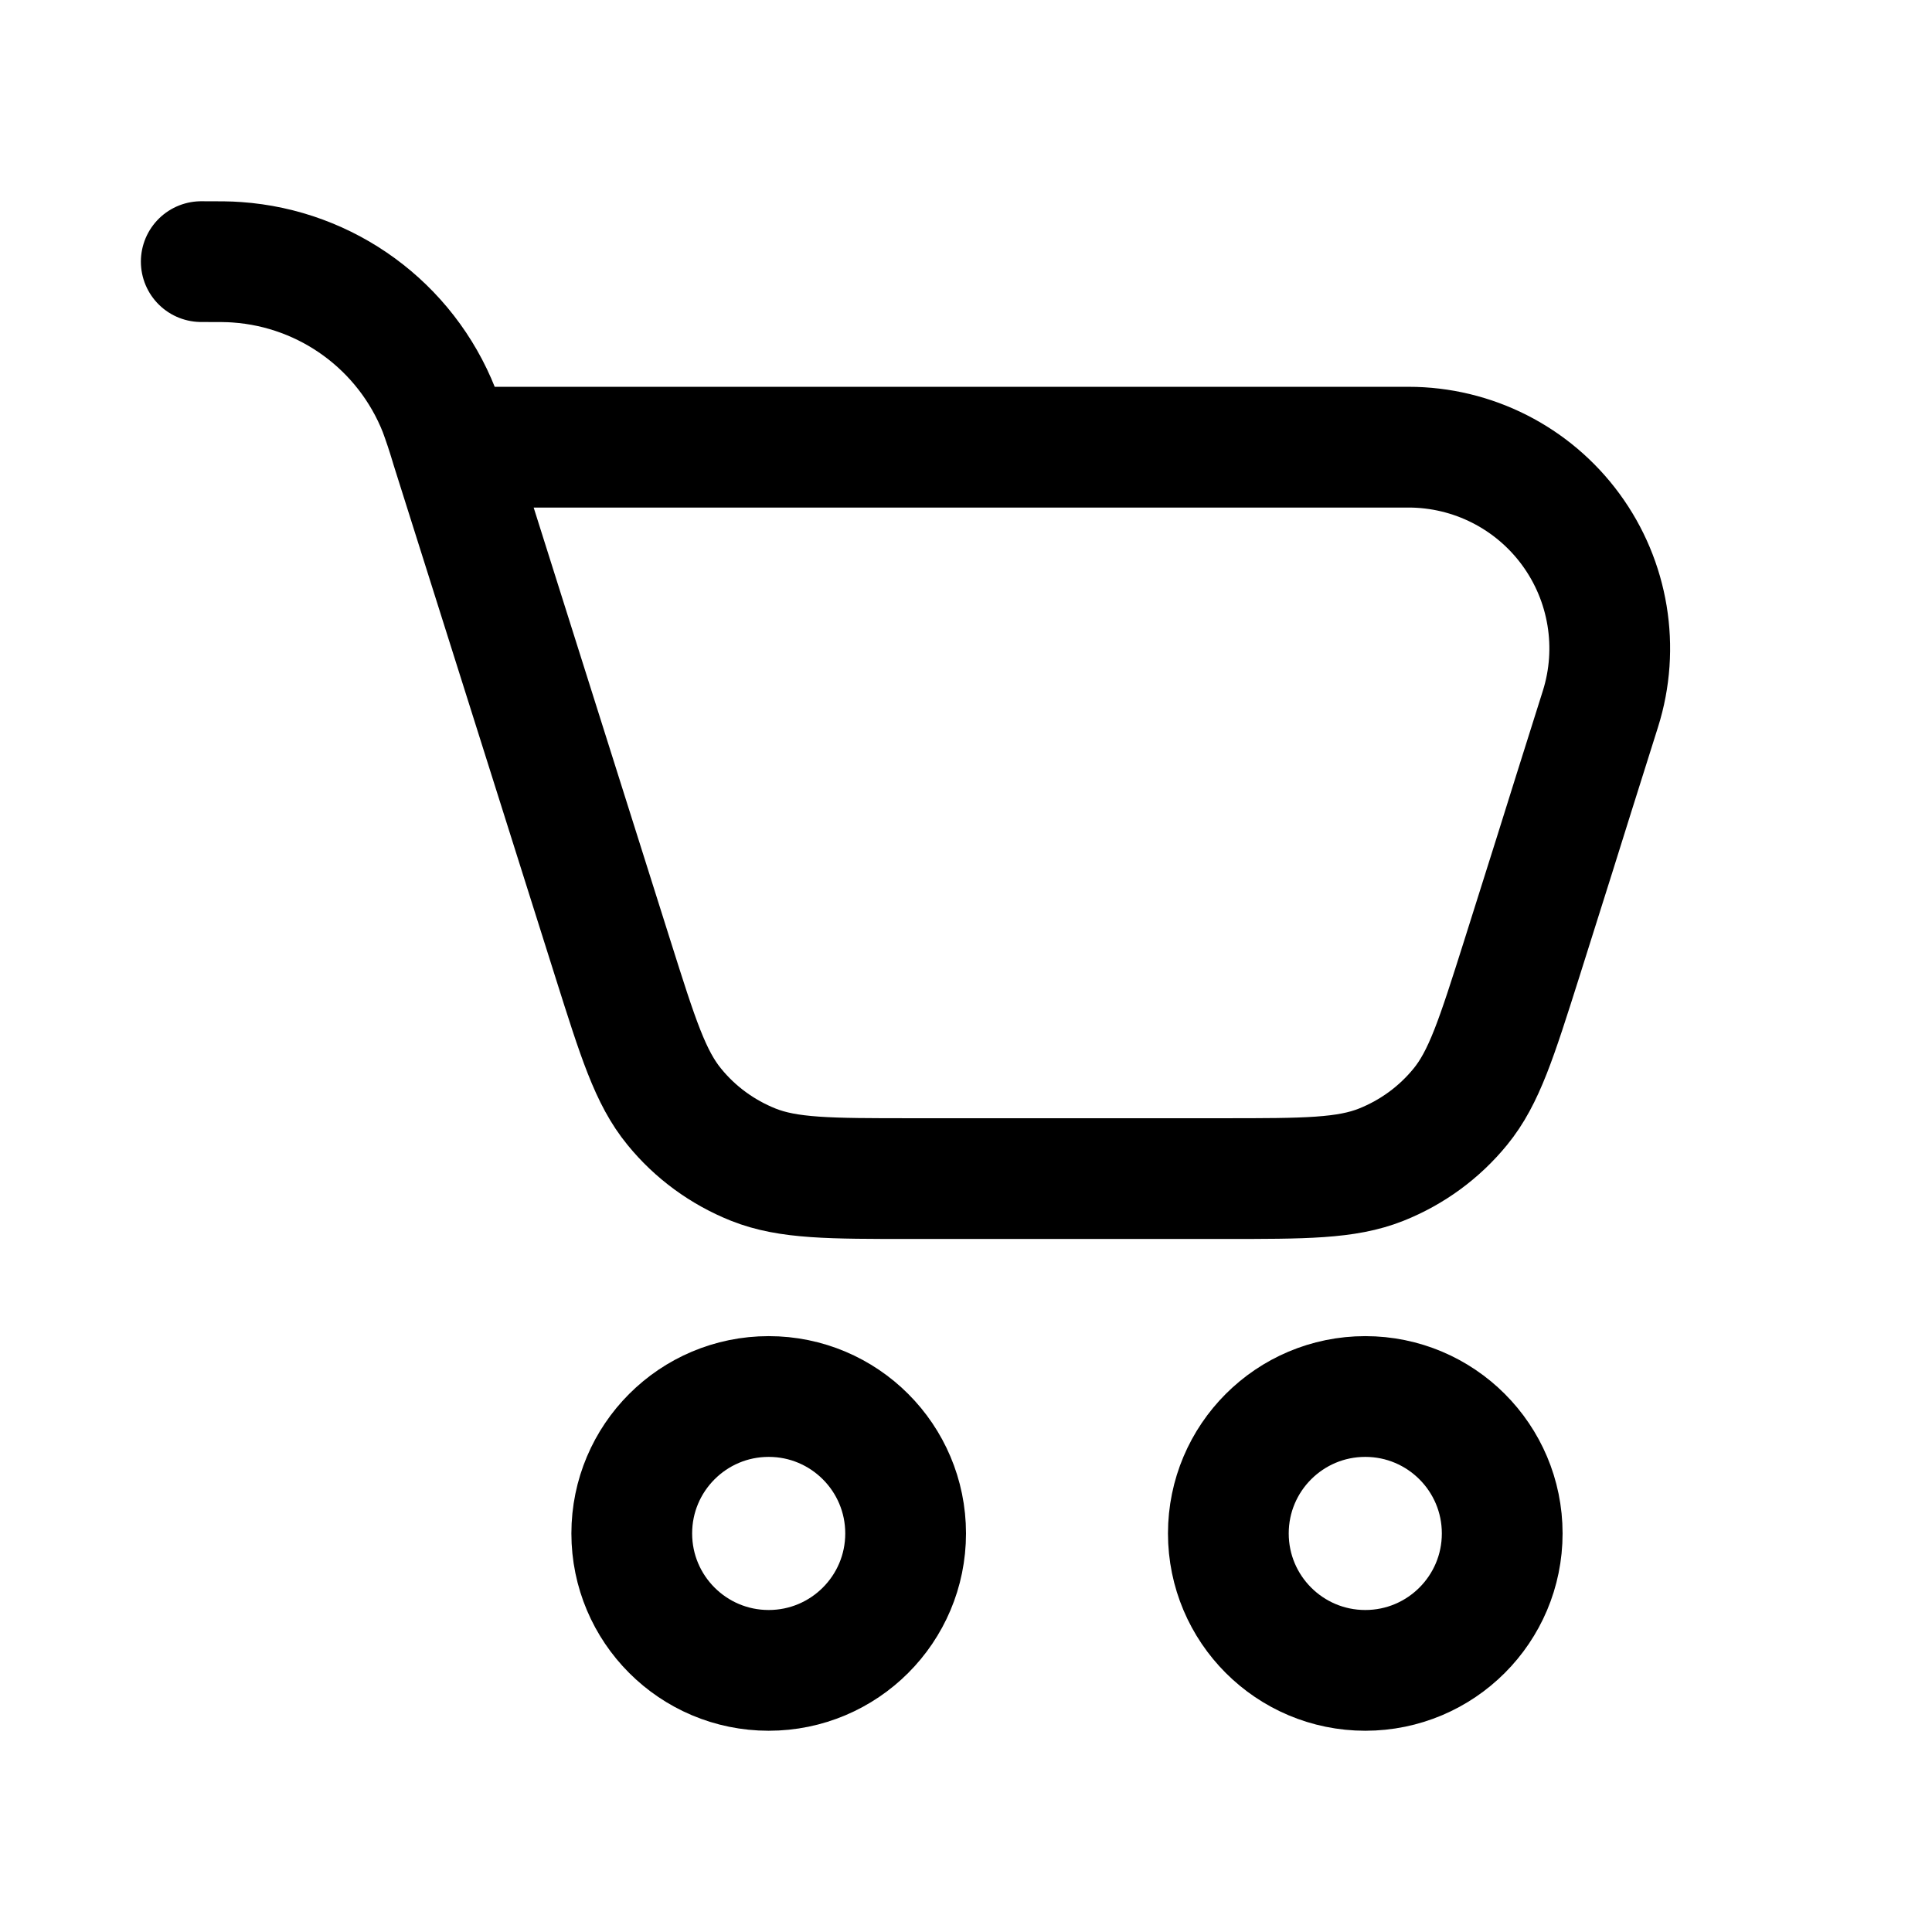
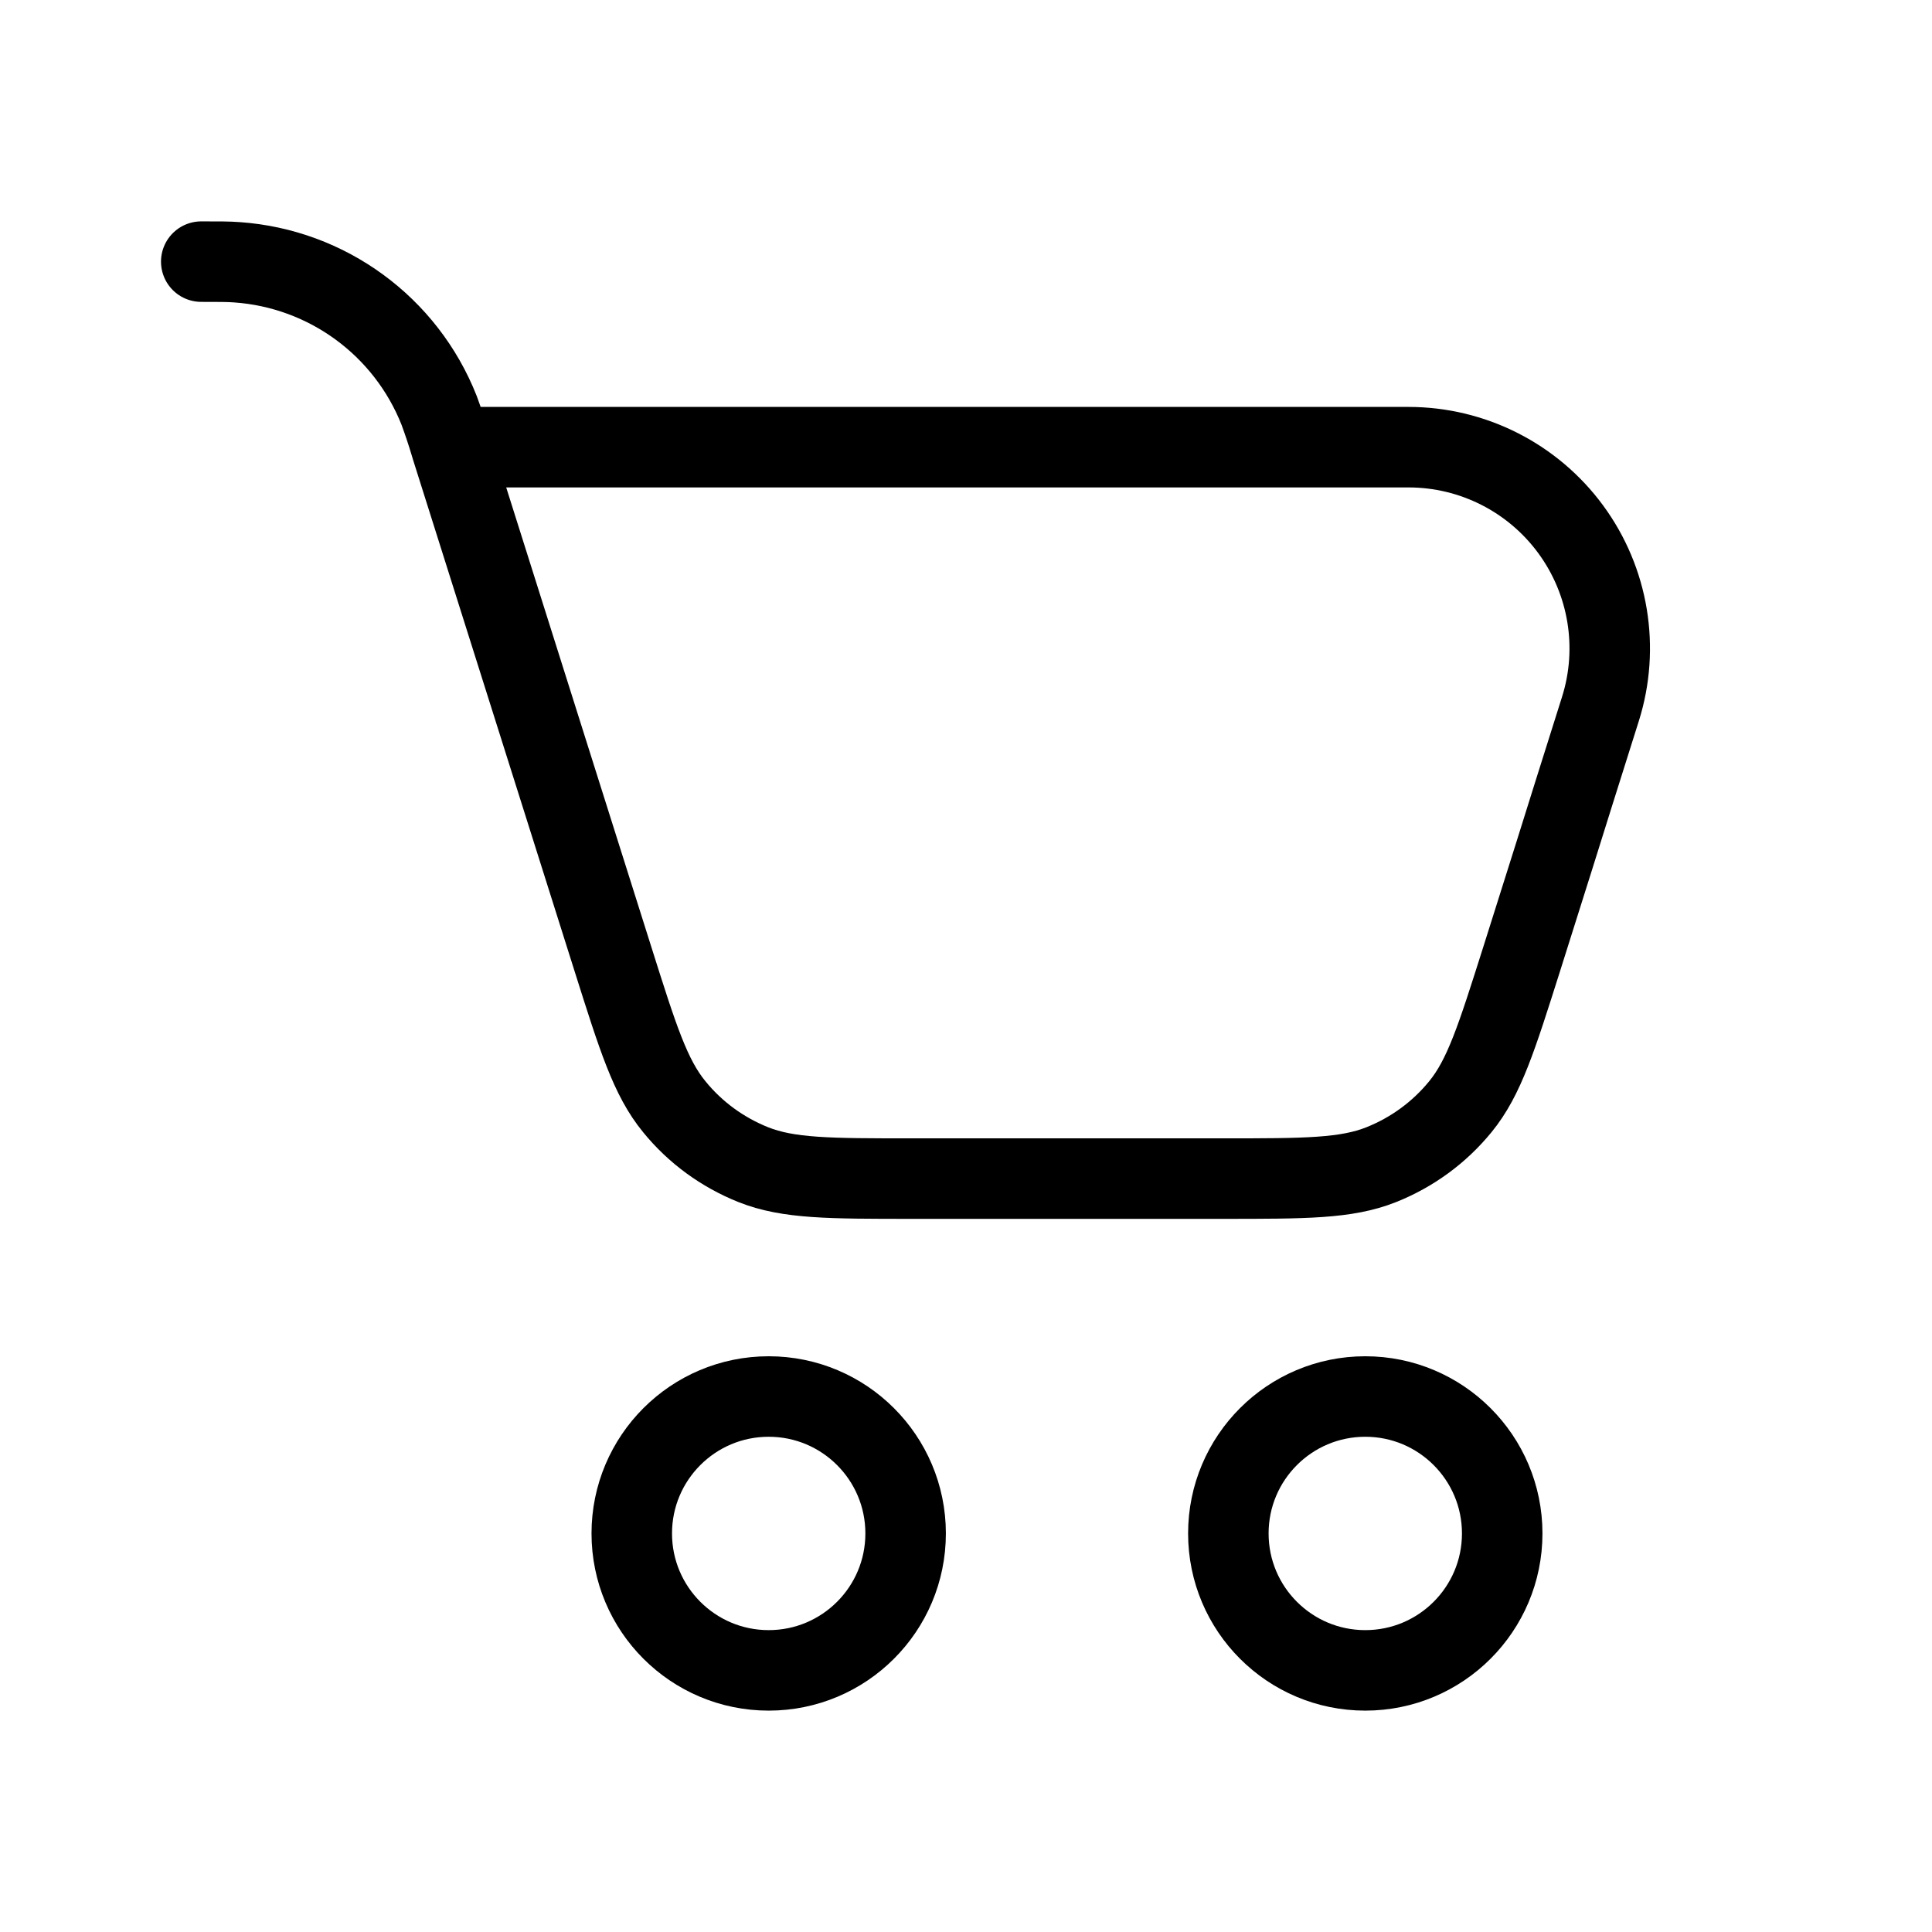
<svg xmlns="http://www.w3.org/2000/svg" width="32" height="32" viewBox="0 0 24 24">
-   <g fill="none" stroke="currentColor" stroke-linecap="round" stroke-linejoin="round" stroke-width="1.5">
+   <g fill="none" stroke="currentColor" stroke-linecap="round" stroke-linejoin="round" stroke-width="1">
    <circle cx="9.549" cy="19.049" r="1.701" />
    <circle cx="16.96" cy="19.049" r="1.701" />
    <path d="m5.606 5.555l2.01 6.364c.309.978.463 1.467.76 1.829c.26.32.599.567.982.72c.435.173.947.173 1.973.173h3.855c1.026 0 1.538 0 1.972-.173c.384-.153.722-.4.983-.72c.296-.362.45-.851.76-1.829l.409-1.296l.24-.766l.331-1.05a2.5 2.5 0 0 0-2.384-3.252zm0 0l-.011-.037a7 7 0 0 0-.14-.42a2.92 2.92 0 0 0-2.512-1.84C2.84 3.25 2.727 3.25 2.5 3.25" />
  </g>
</svg>
